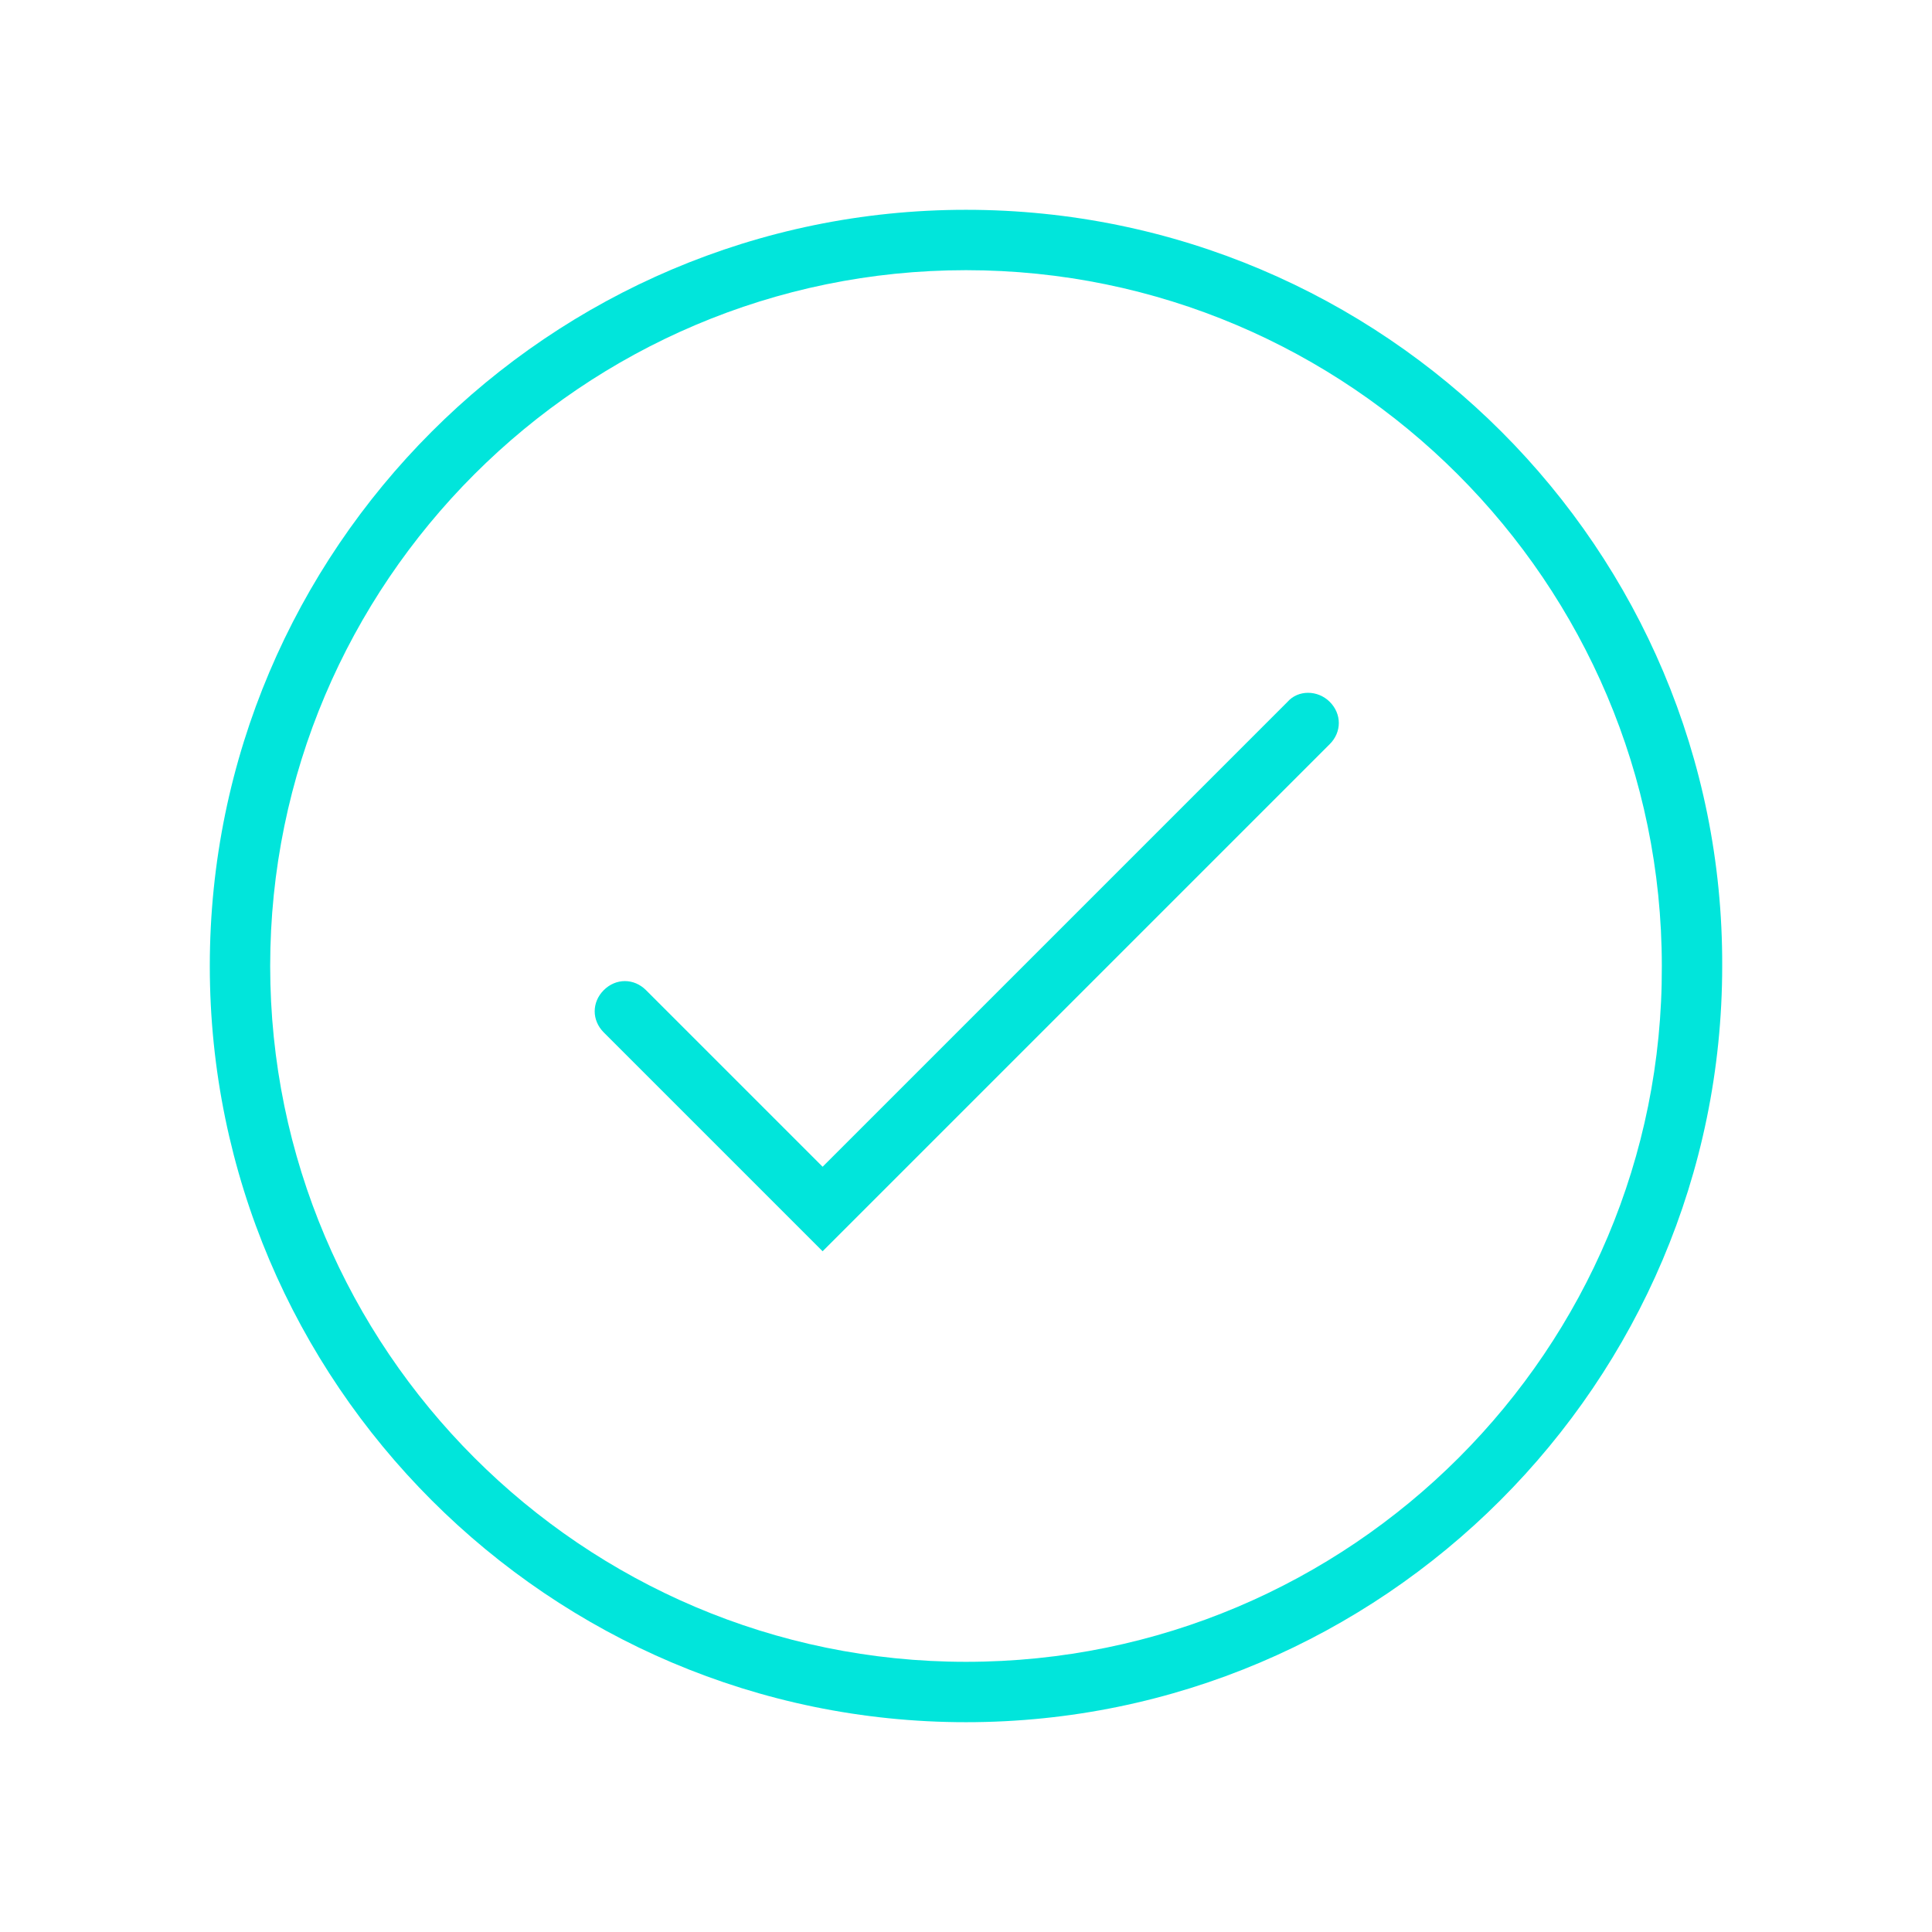
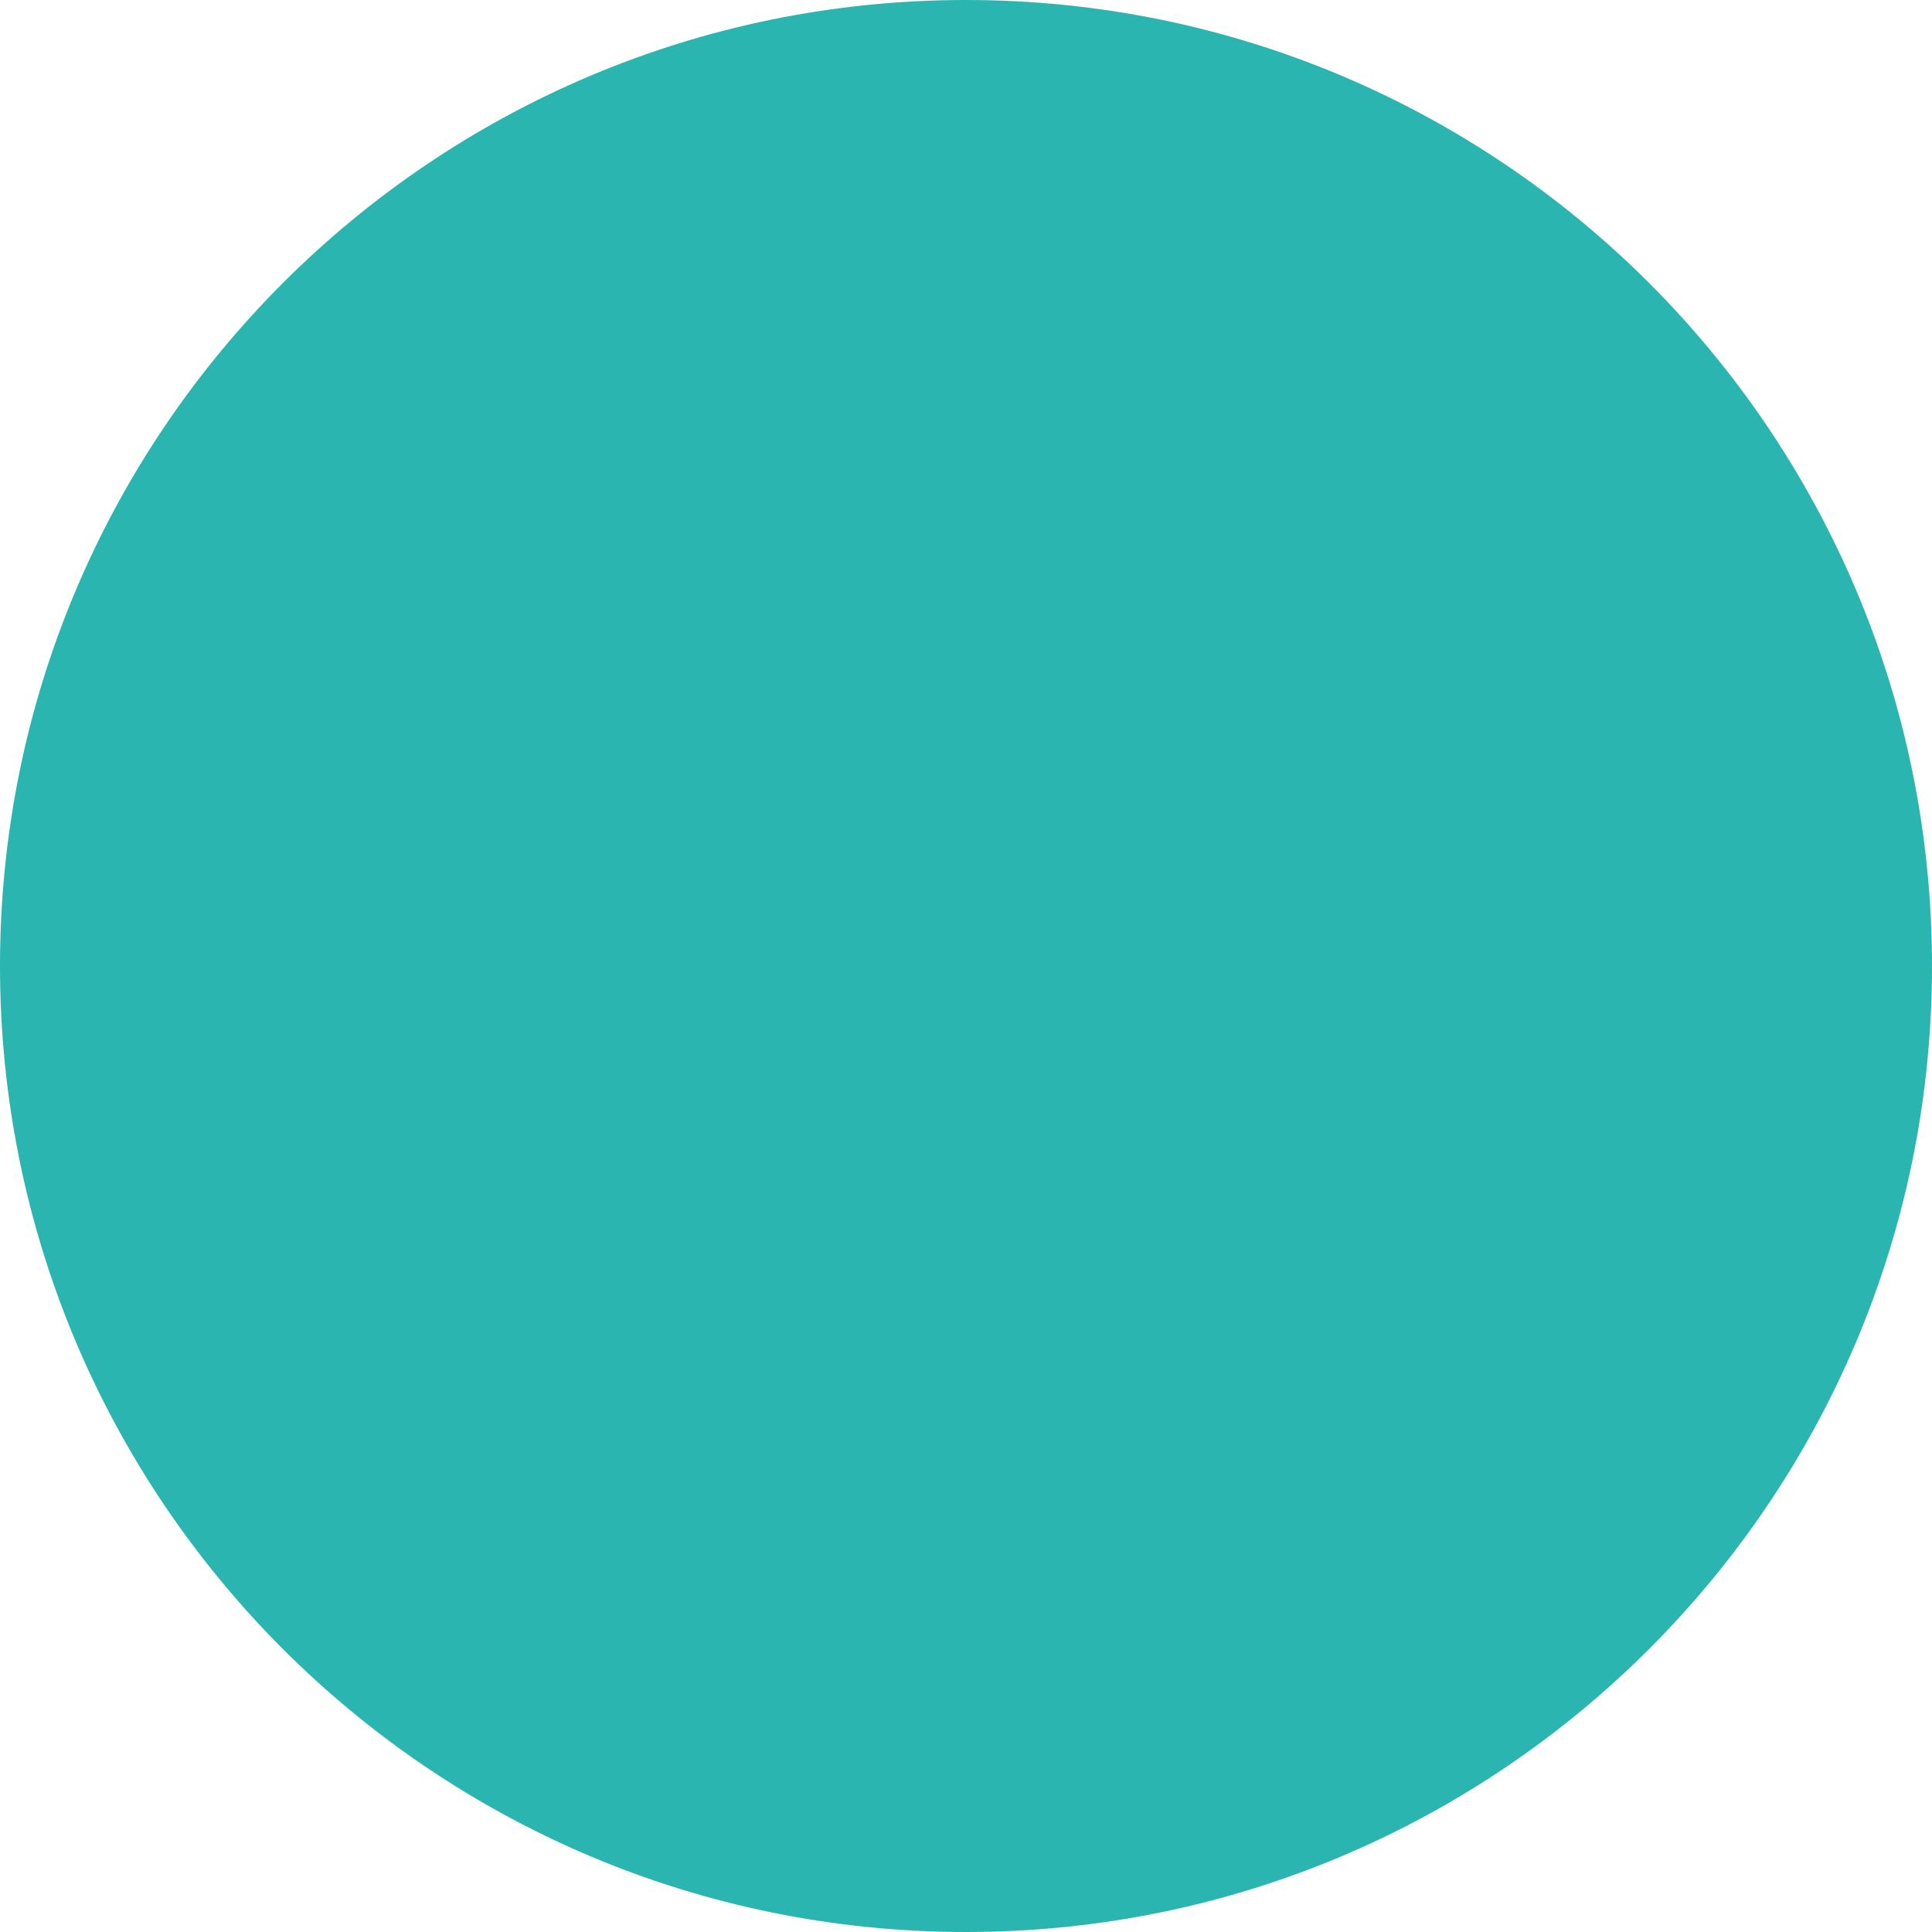
- <svg xmlns="http://www.w3.org/2000/svg" version="1.1" id="Layer_1" x="0px" y="0px" viewBox="-241 333 128 128" style="enable-background:new -241 333 128 128;" xml:space="preserve">
+ <svg xmlns="http://www.w3.org/2000/svg" version="1.1" id="Capa_1" x="0px" y="0px" viewBox="-285.9 383.5 6 6" style="enable-background:new -285.9 383.5 6 6;" xml:space="preserve">
  <style type="text/css">
- 	.st0{fill:#01E5DB;}
+ 	.st0{fill:#2BB5B0;}
</style>
-   <g>
-     <g>
-       <path class="st0" d="M-155.7,379.5l-30.8,30.8l-11.7-11.7c-0.8-0.8-2-0.8-2.8,0c-0.8,0.8-0.8,2,0,2.8l14.5,14.5l33.6-33.6    c0.8-0.8,0.8-2,0-2.8C-153.7,378.7-155,378.7-155.7,379.5z M-177,346.9c-27.6,0-50.1,22.5-50.1,50.1c0,27.6,22.5,50.1,50.1,50.1h0    c27.6,0,50.1-22.5,50.1-50.1C-126.8,369.4-149.3,346.9-177,346.9z M-177,443.1L-177,443.1c-25.4,0-46.1-20.7-46.1-46.1    c0-25.4,20.7-46.1,46.1-46.1s46.1,20.7,46.1,46.1C-130.8,422.4-151.5,443.1-177,443.1z" />
-     </g>
-   </g>
+   <circle class="st0" cx="-282.9" cy="386.5" r="3" />
</svg>
